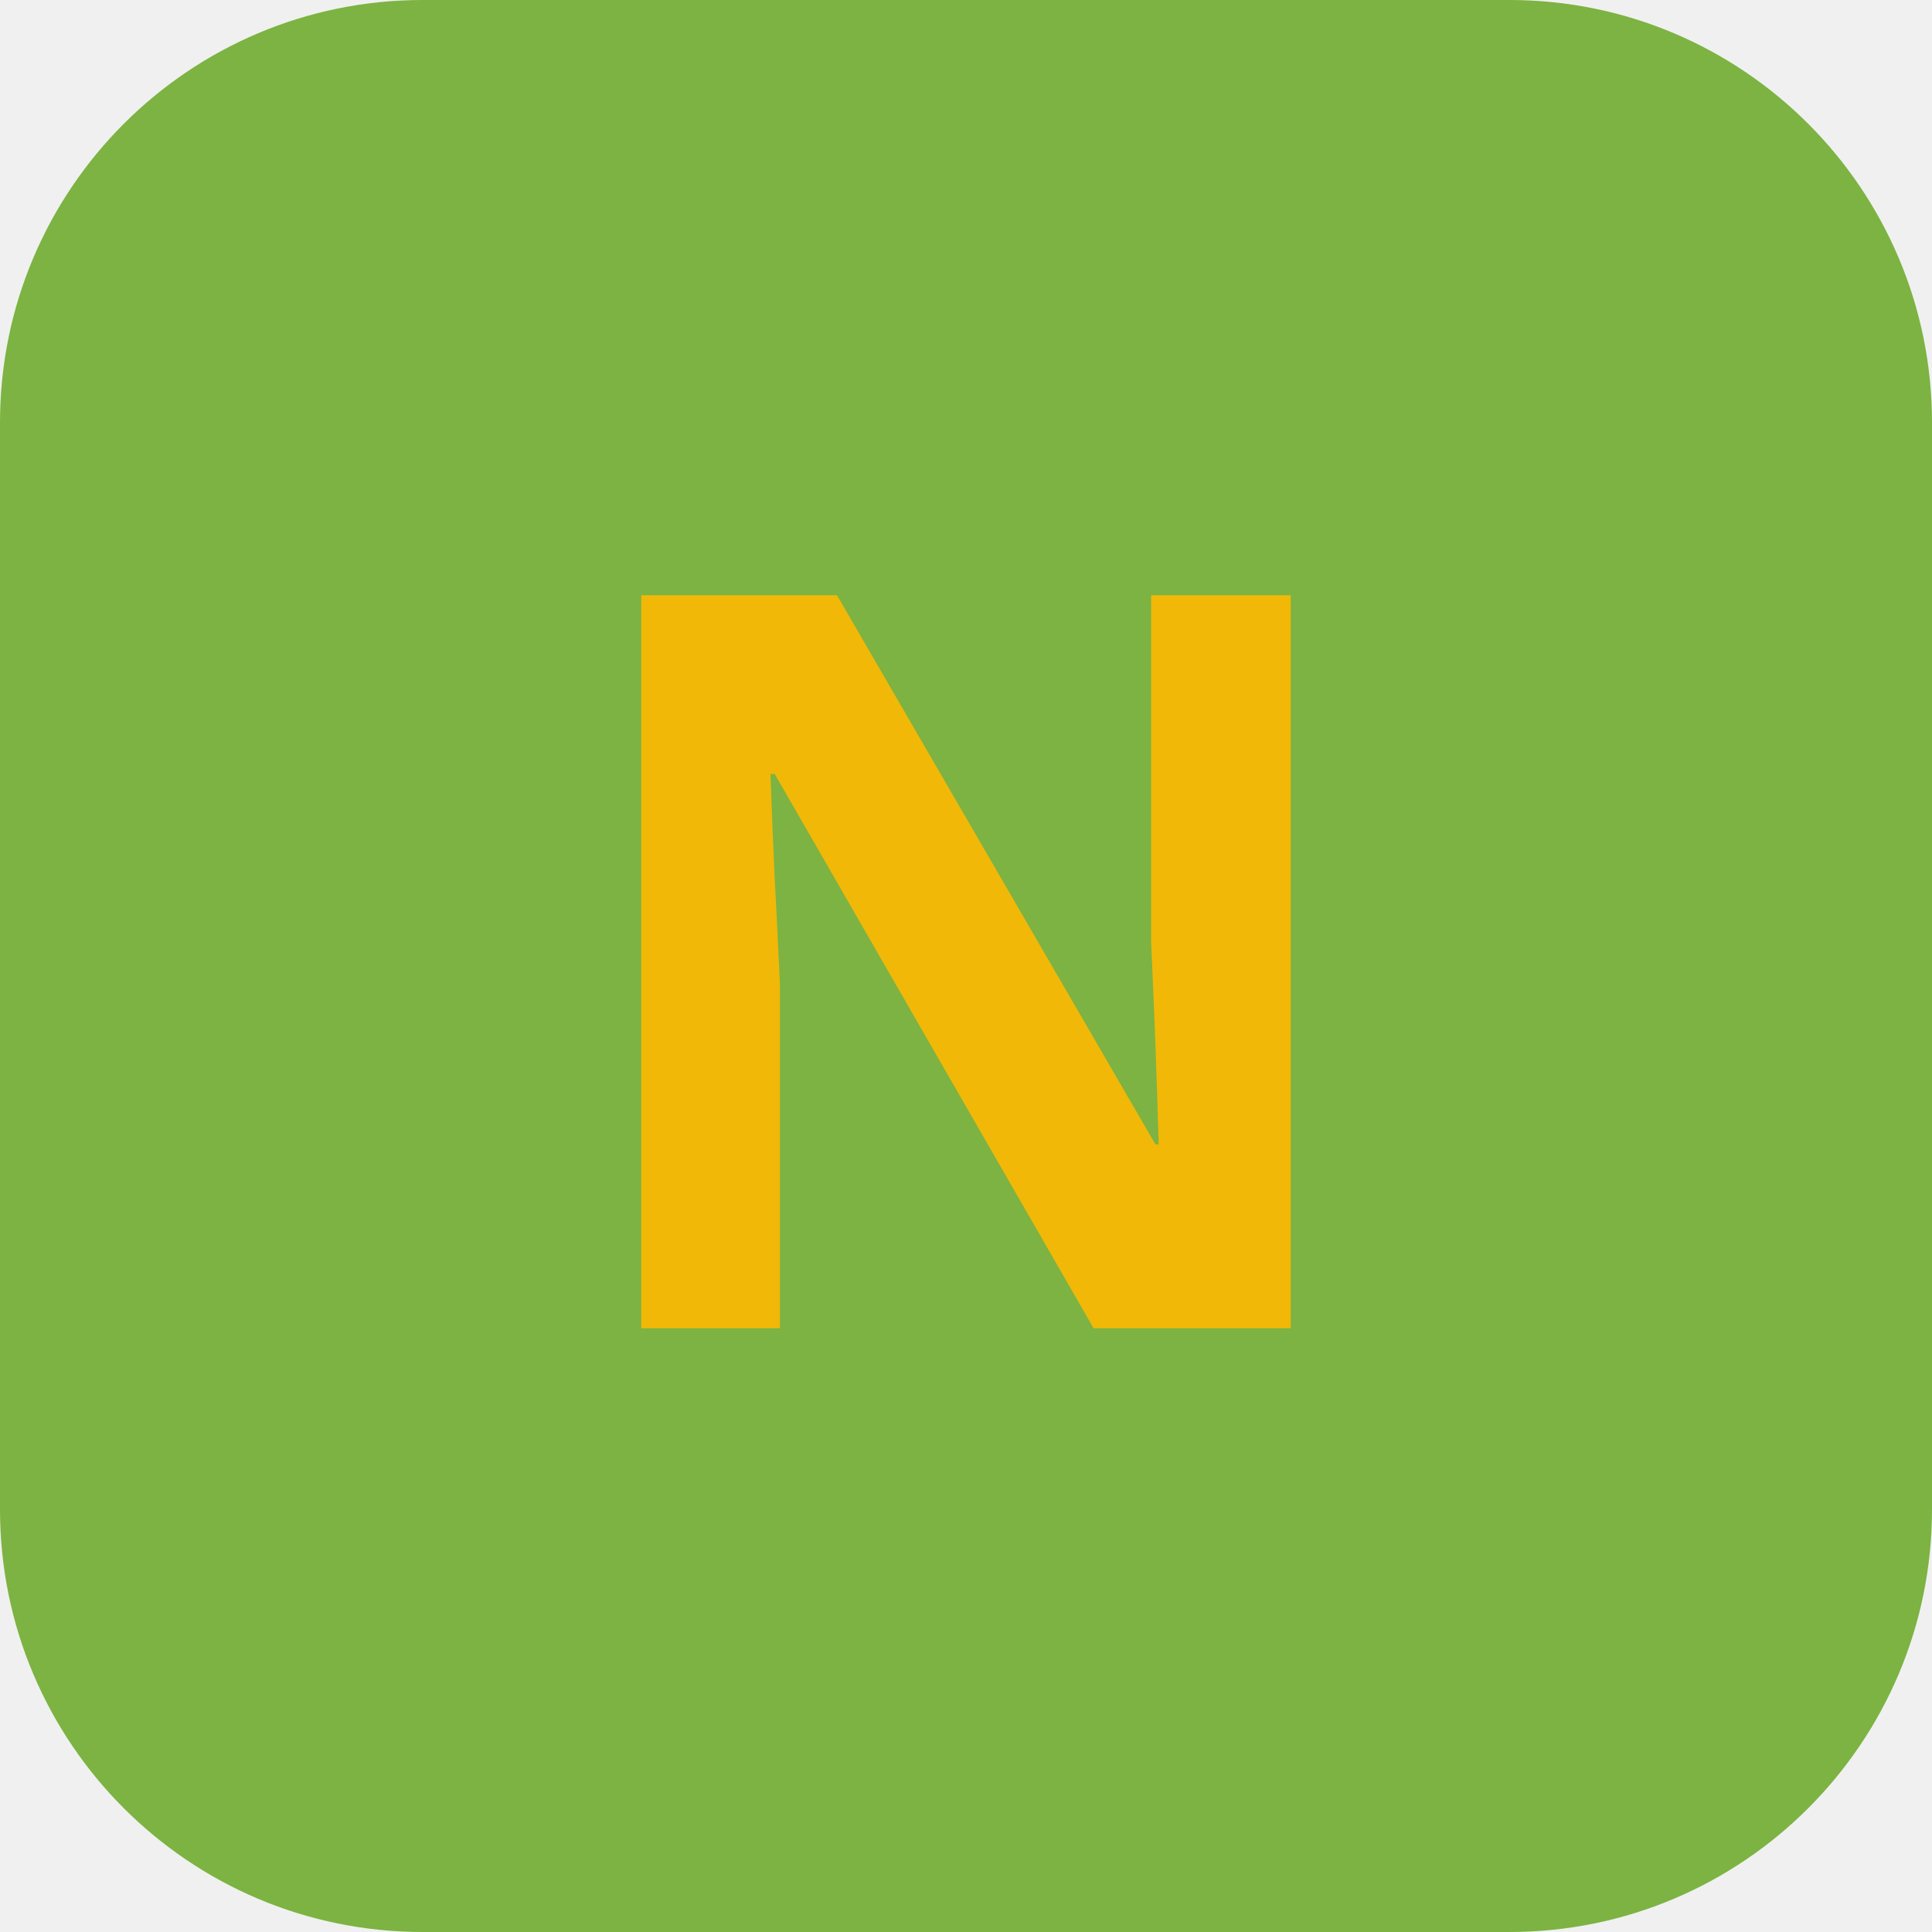
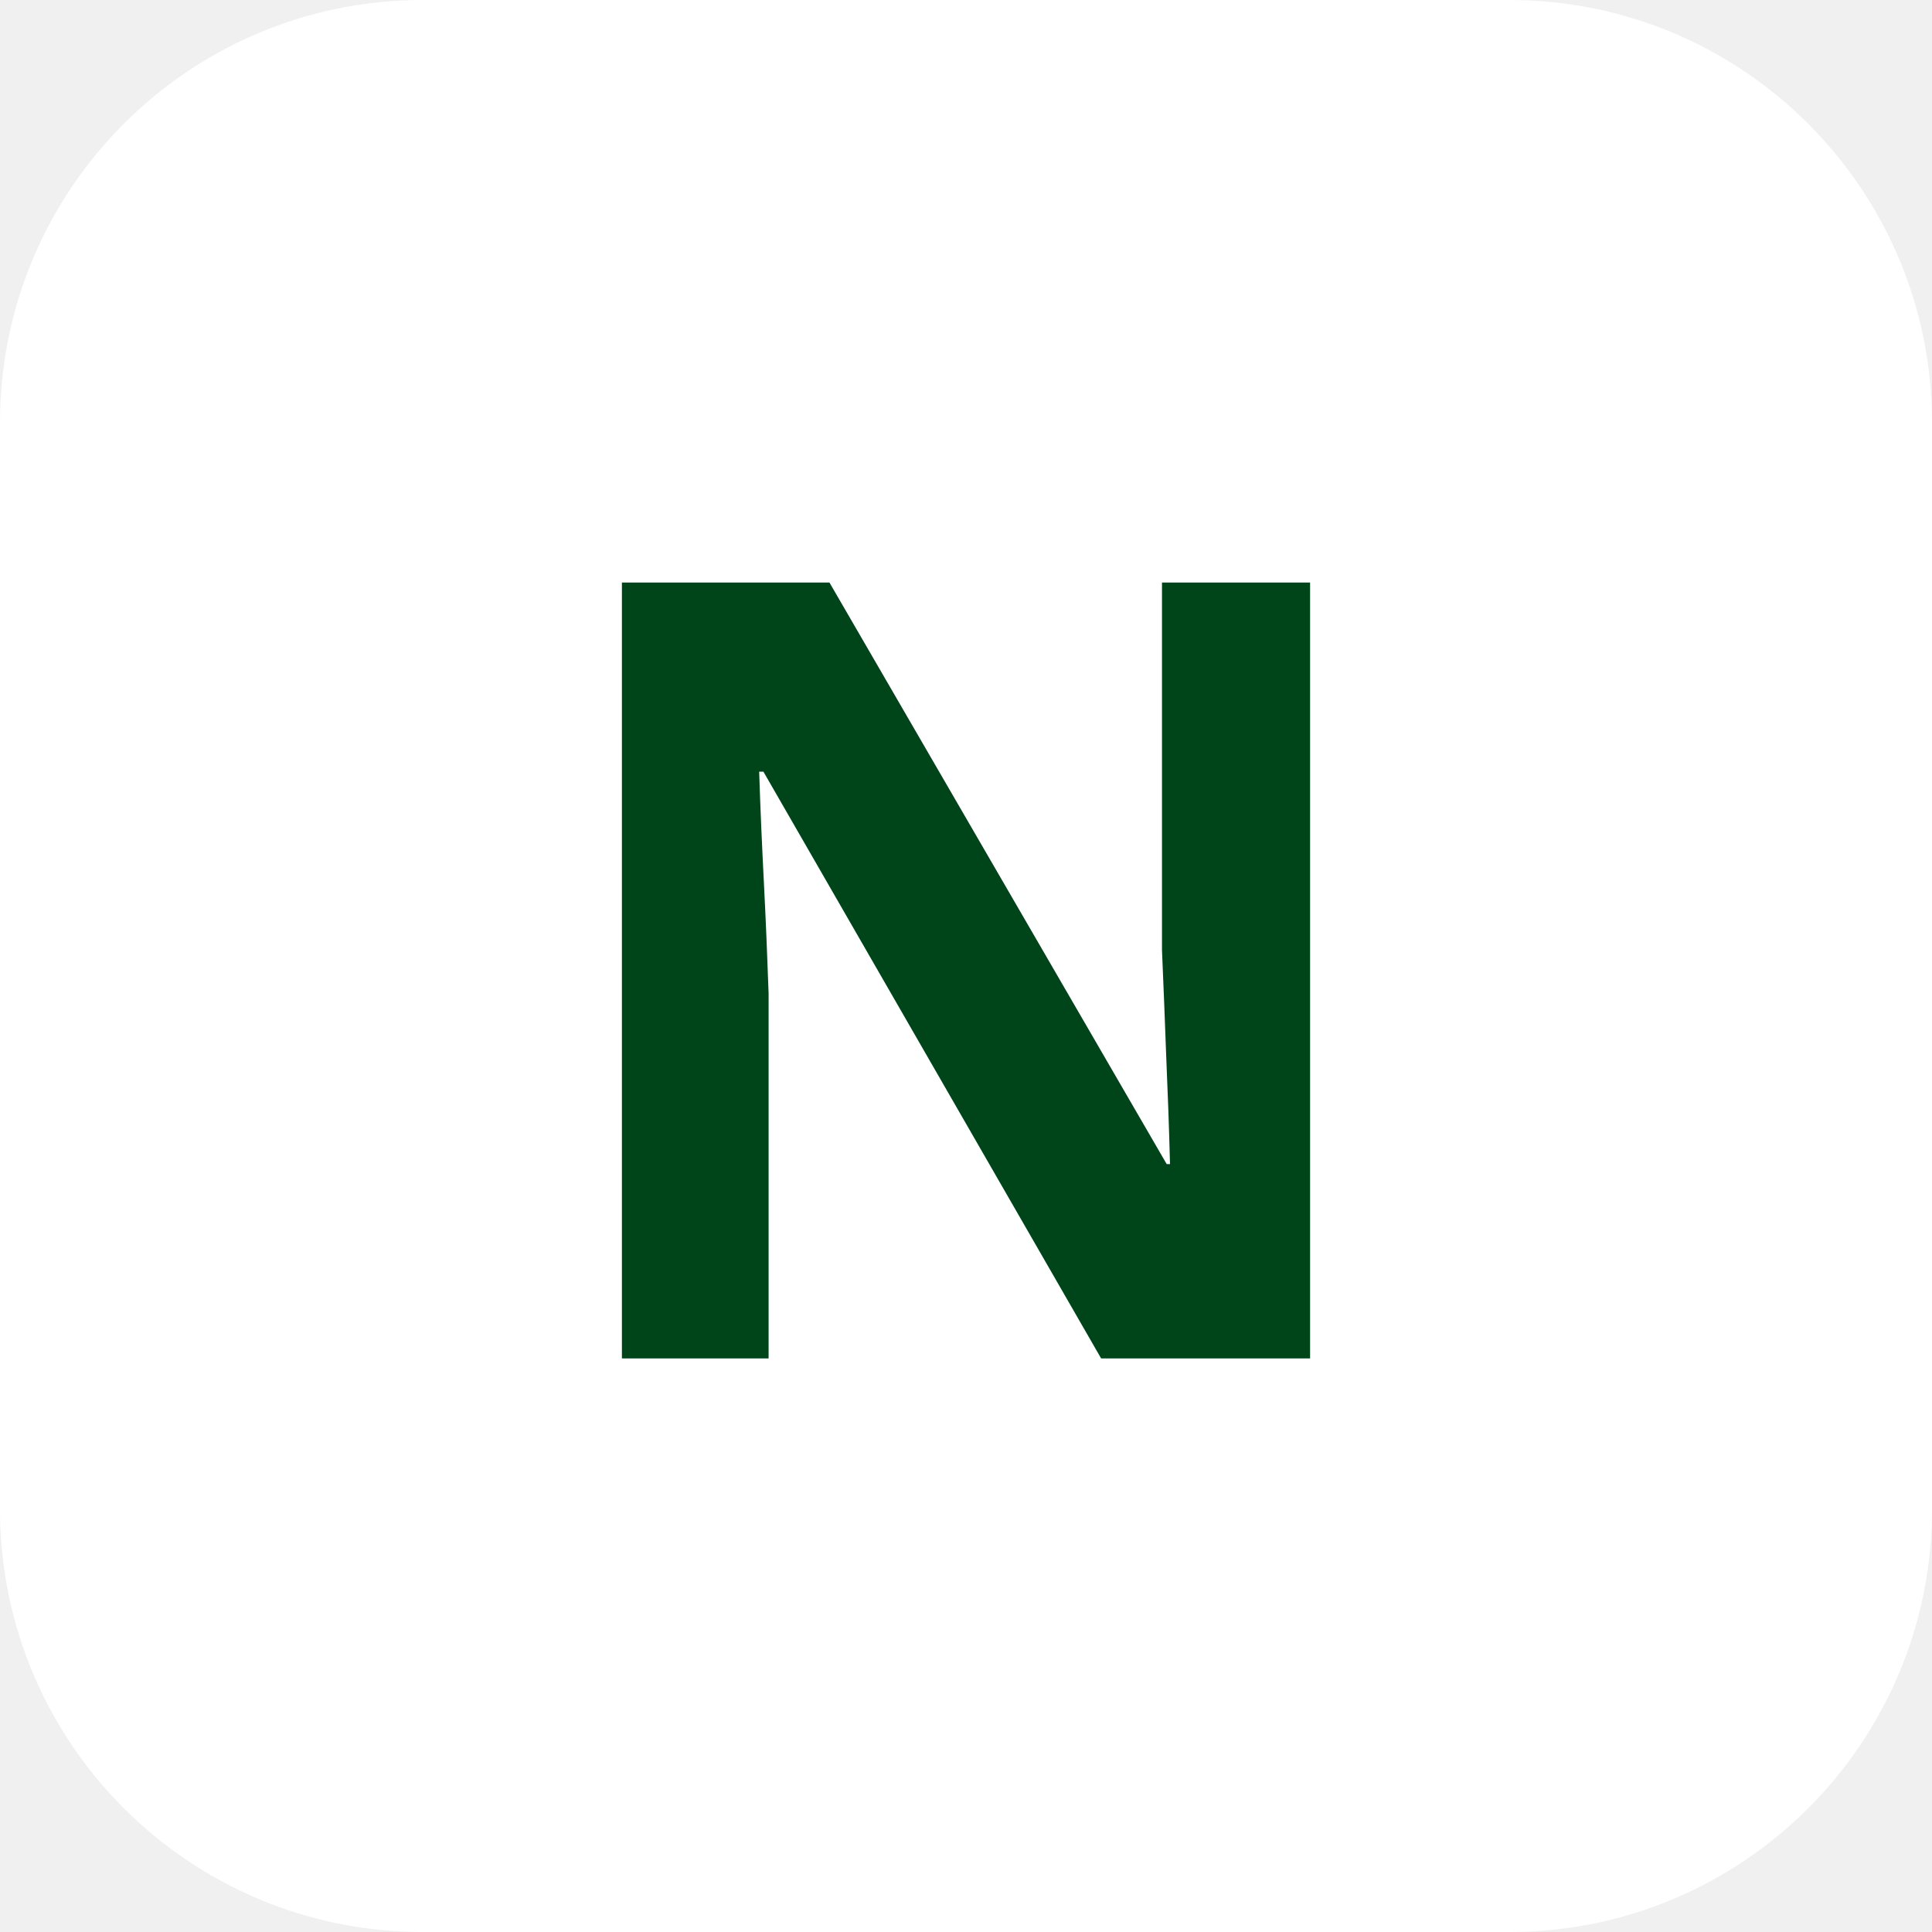
<svg xmlns="http://www.w3.org/2000/svg" viewBox="0 0 64 64">
-   <rect width="64" height="64" rx="14" fill="#7CB342" />
-   <text x="32" y="44" text-anchor="middle" font-family="system-ui, sans-serif" font-size="34" font-weight="700" fill="#F2B807">N</text>
+   <rect width="64" height="64" rx="14" fill="#ffffff" />
+   <text x="32" y="45" text-anchor="middle" font-family="system-ui, sans-serif" font-size="36" font-weight="800" fill="#004519">N</text>
</svg>
